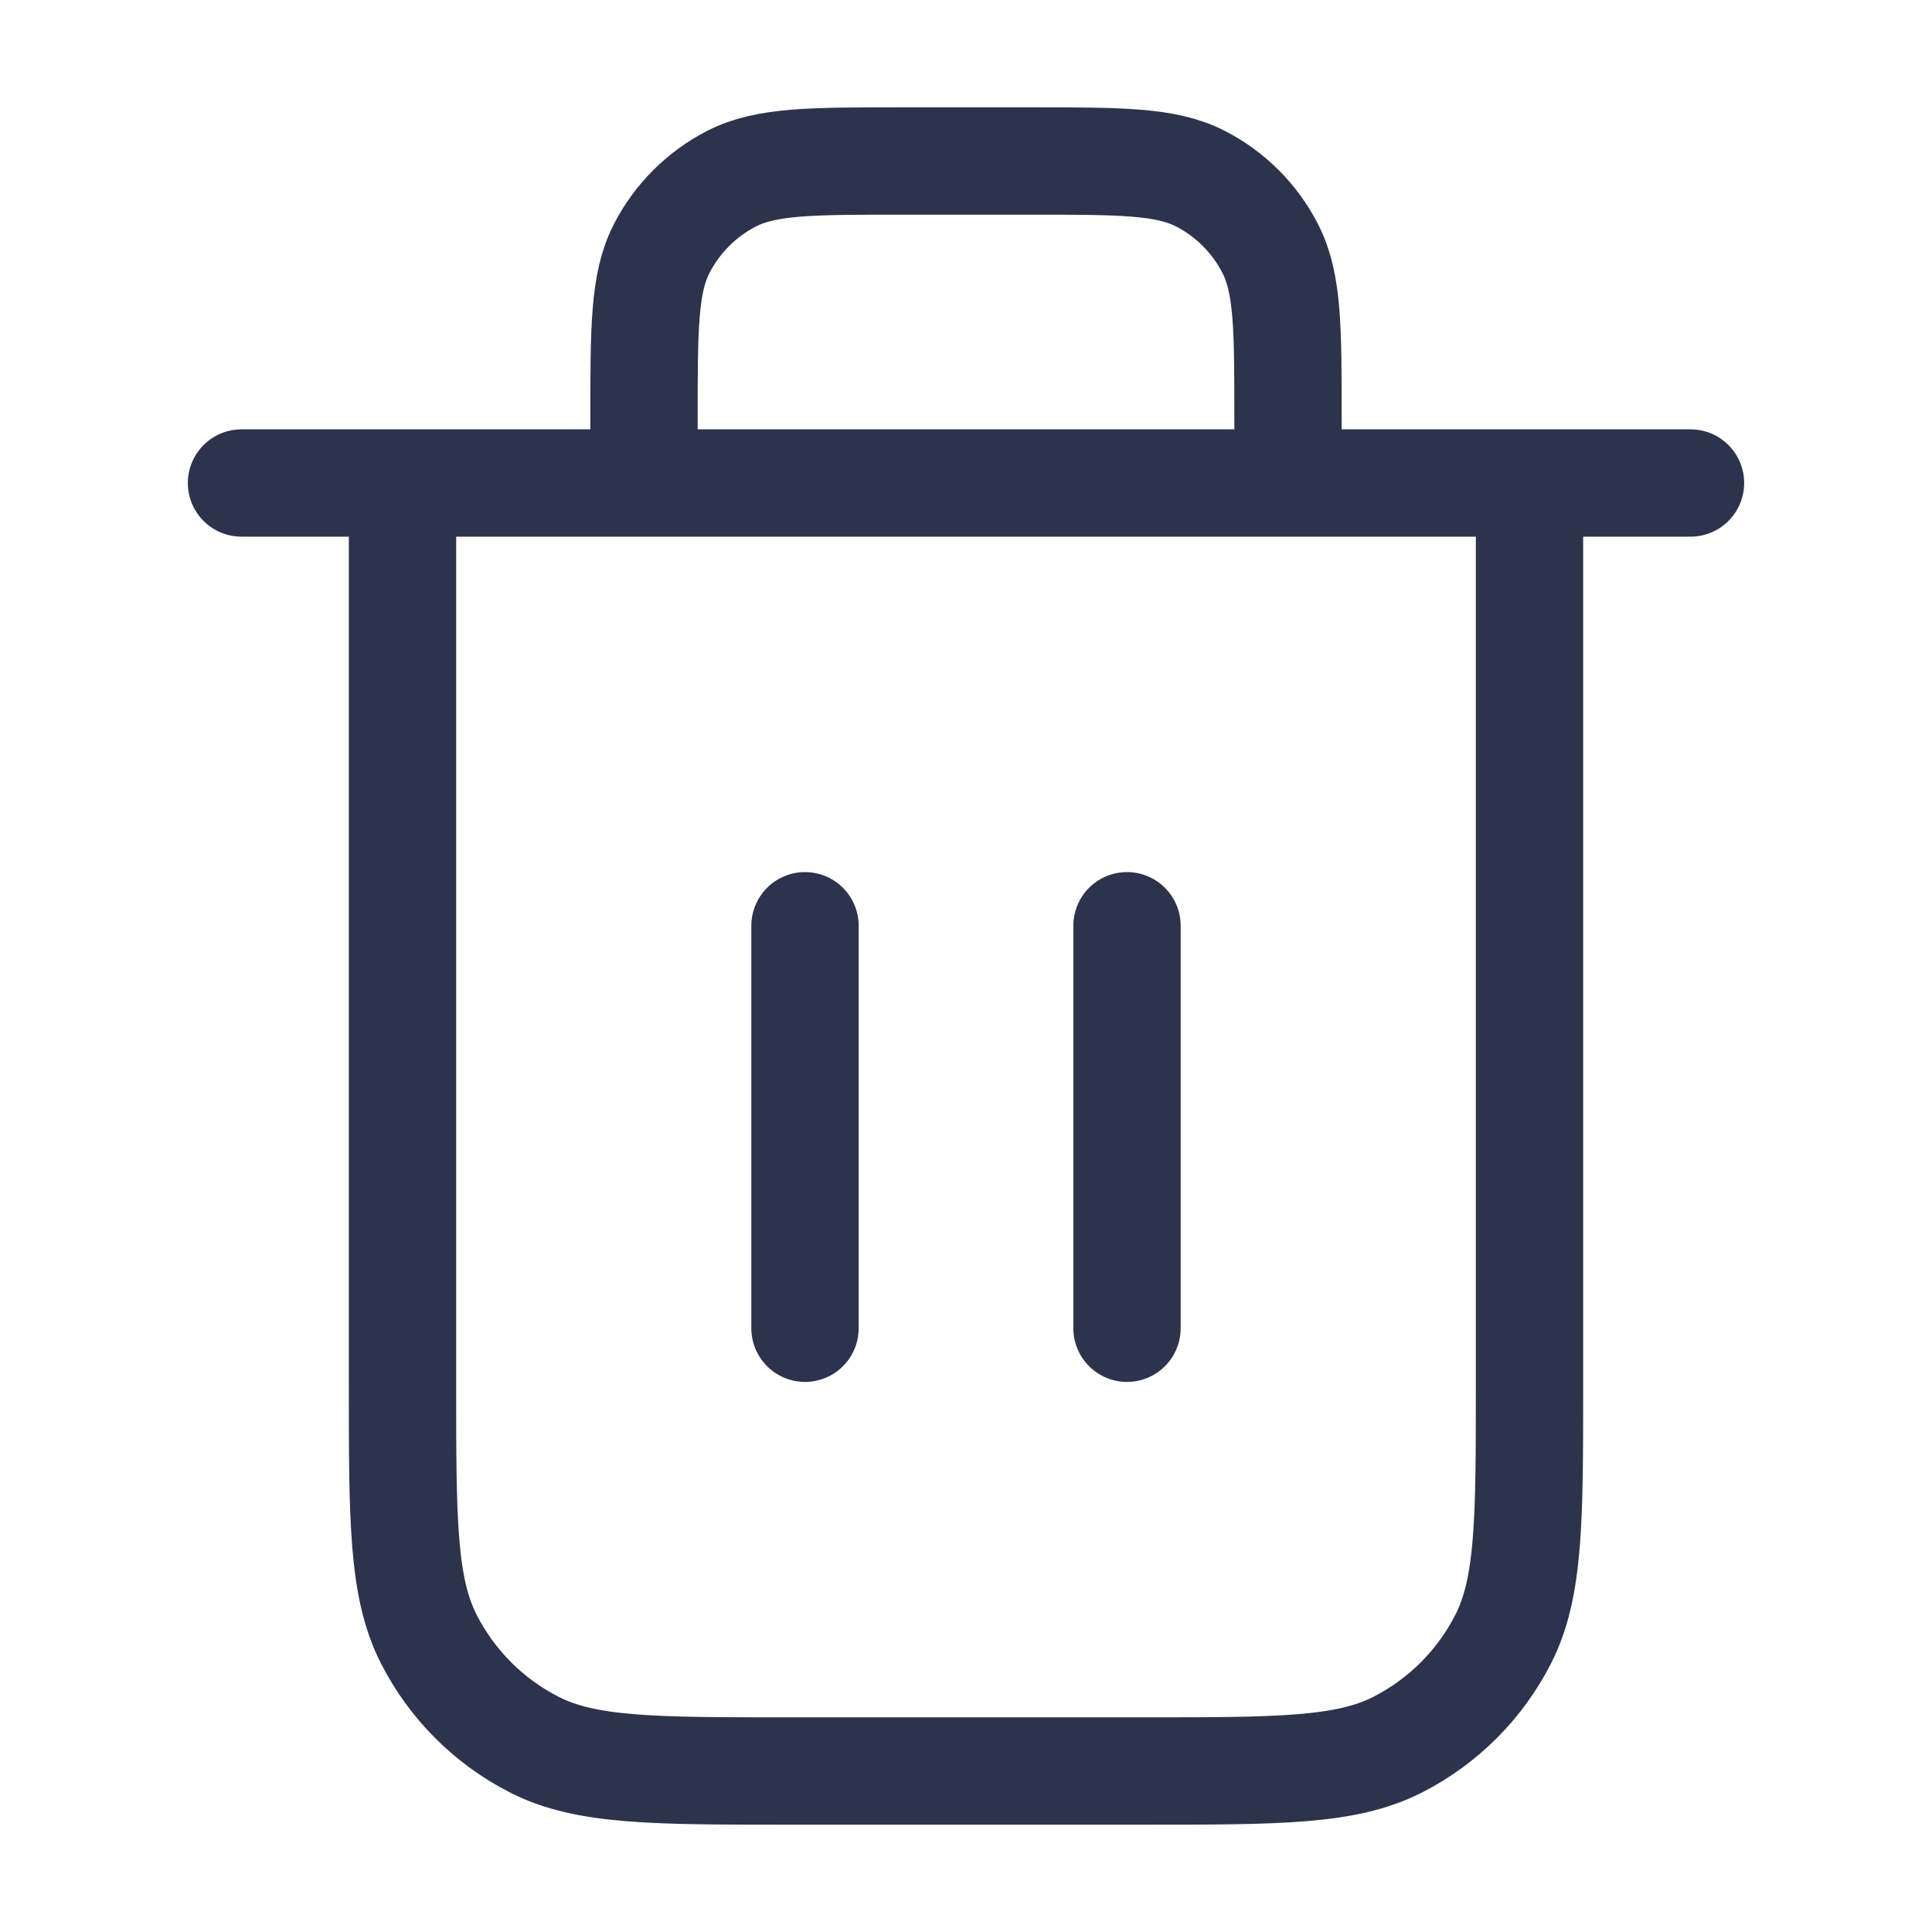
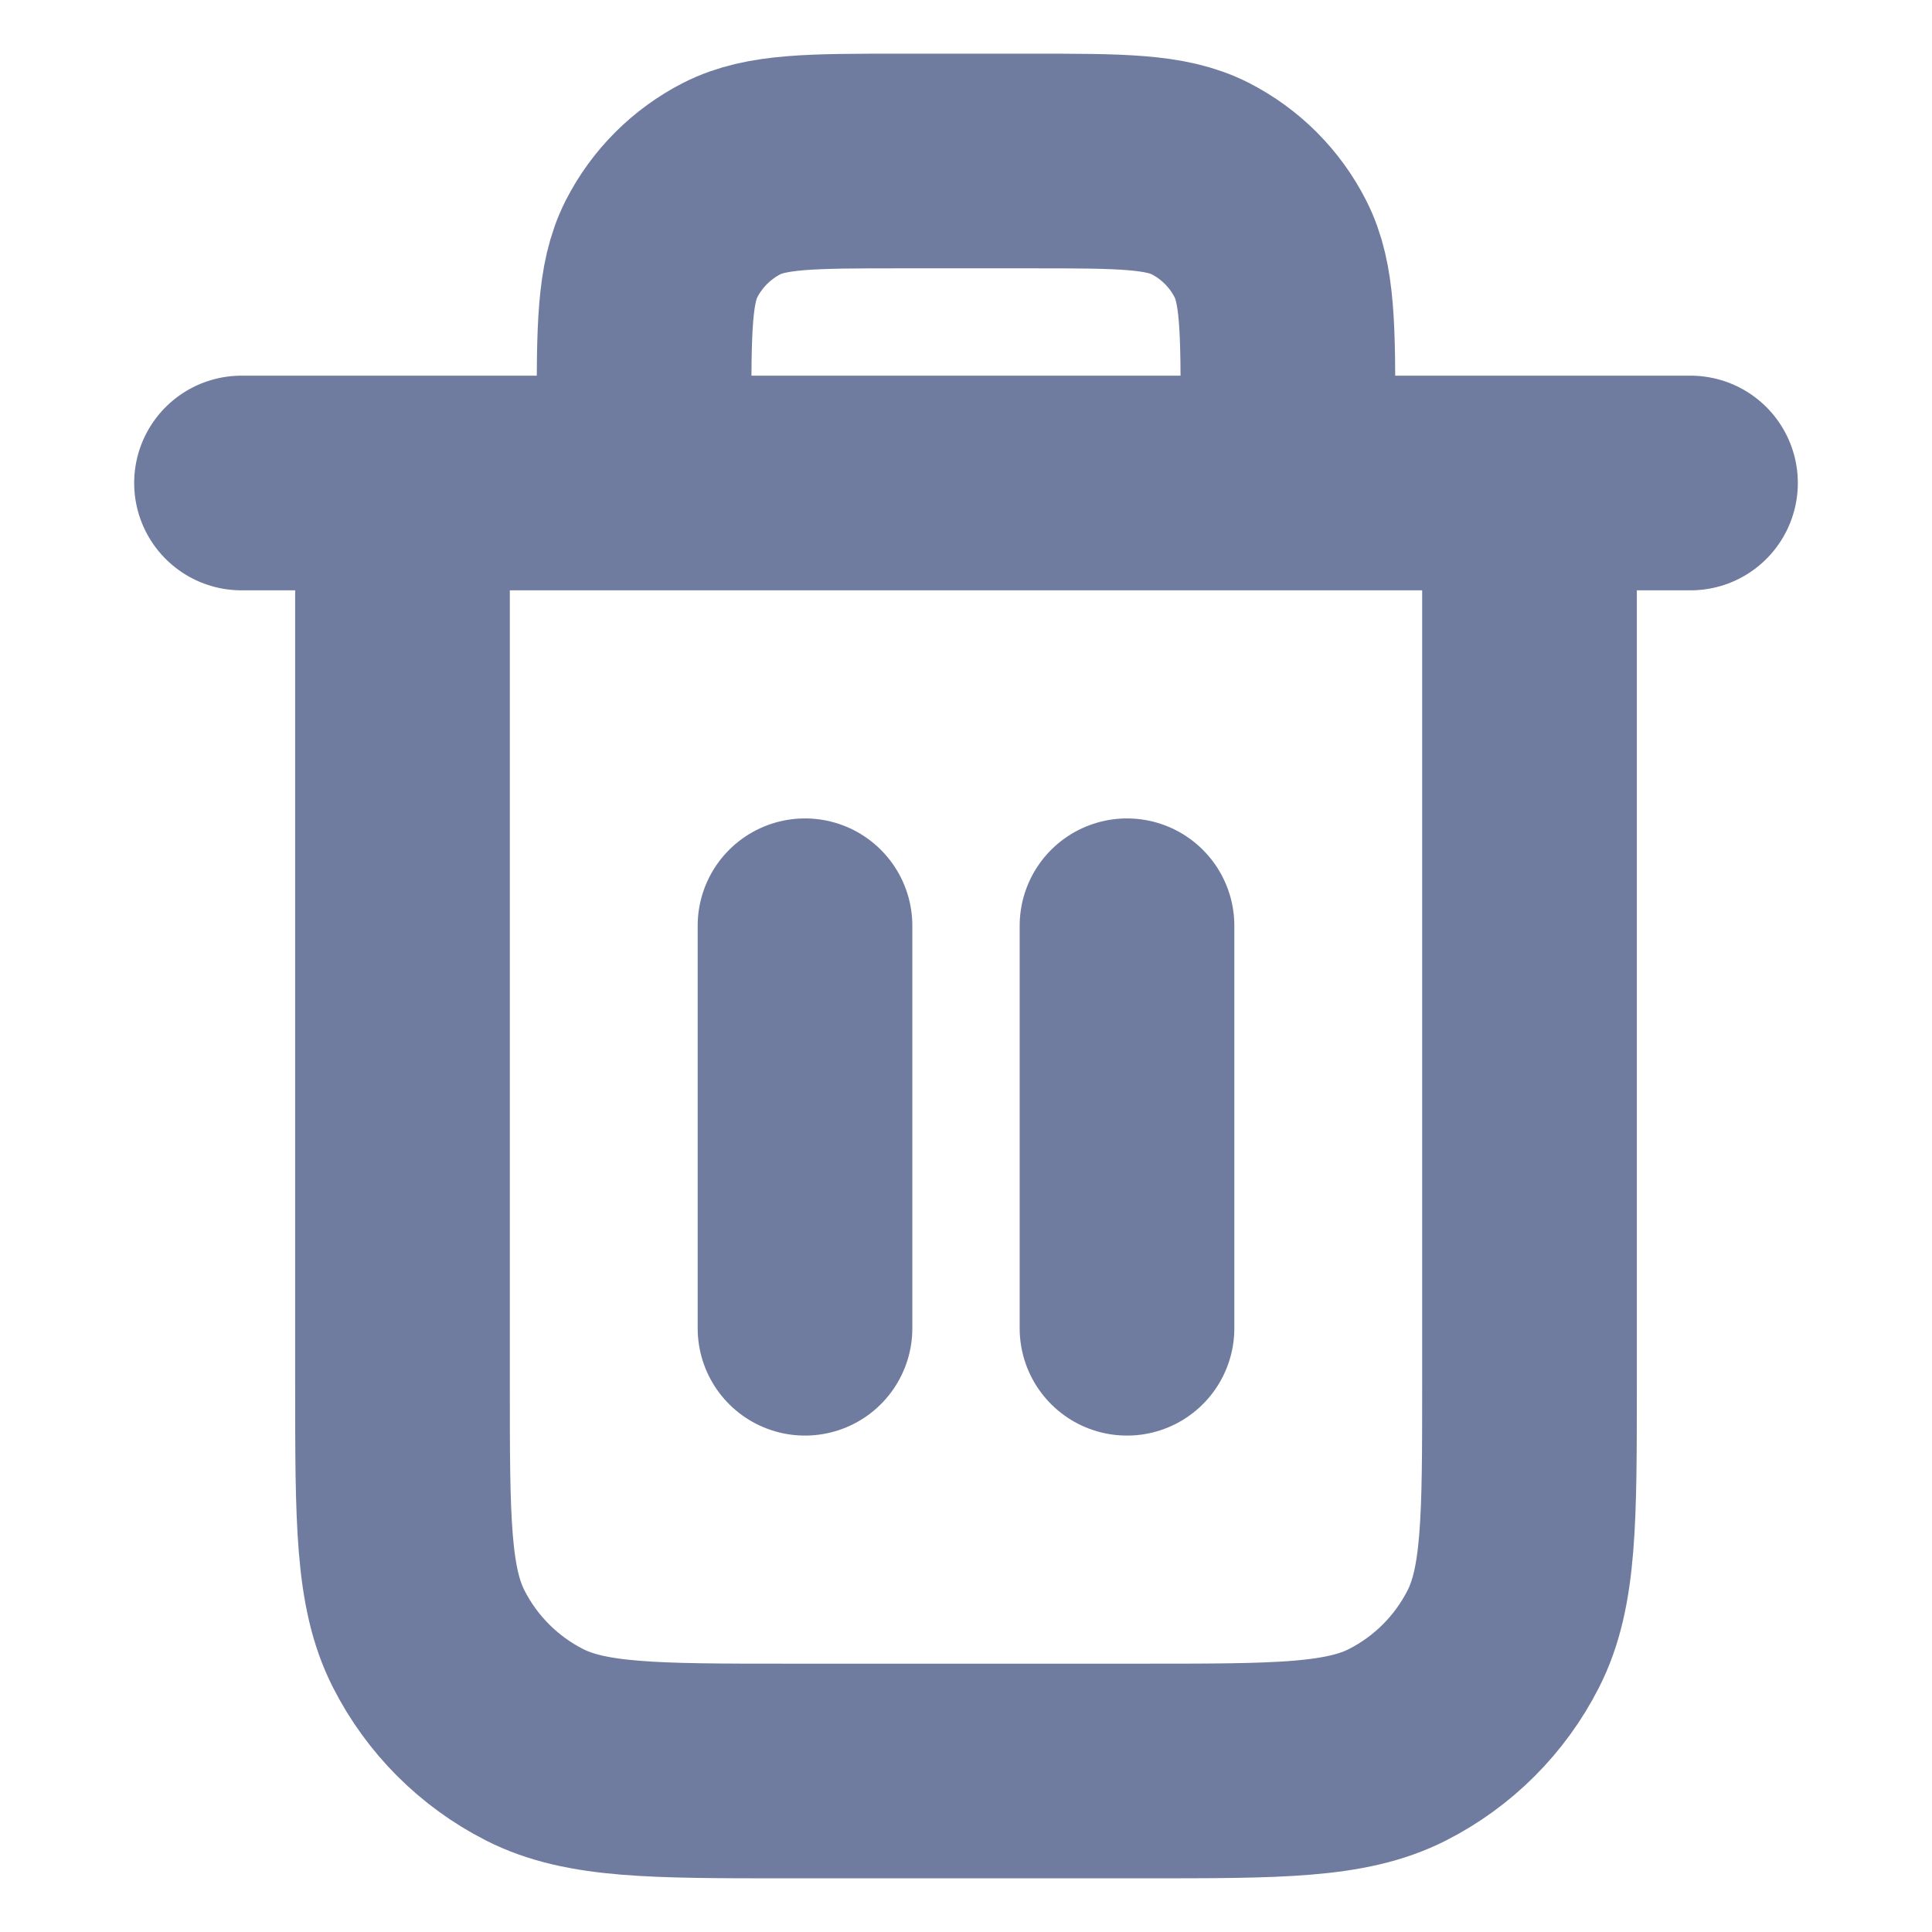
<svg xmlns="http://www.w3.org/2000/svg" width="18" height="18" viewBox="0 0 18 18" fill="none">
-   <path d="M12 4.5V3.9C12 3.06 12 2.64 11.836 2.319C11.693 2.037 11.463 1.807 11.181 1.663C10.86 1.5 10.44 1.5 9.6 1.5H8.4C7.56 1.5 7.14 1.5 6.819 1.663C6.537 1.807 6.307 2.037 6.163 2.319C6 2.64 6 3.06 6 3.9V4.5M7.5 8.625V12.375M10.5 8.625V12.375M2.25 4.5H15.75M14.25 4.5V12.9C14.25 14.16 14.25 14.79 14.005 15.271C13.789 15.695 13.445 16.039 13.021 16.255C12.54 16.5 11.91 16.5 10.65 16.5H7.35C6.09 16.5 5.46 16.5 4.979 16.255C4.555 16.039 4.211 15.695 3.995 15.271C3.75 14.79 3.75 14.16 3.75 12.9V4.5" stroke="#2D334D" stroke-linecap="round" stroke-linejoin="round" />
+   <path d="M12 4.5V3.9C12 3.06 12 2.64 11.836 2.319C11.693 2.037 11.463 1.807 11.181 1.663C10.86 1.5 10.44 1.5 9.6 1.5H8.4C7.56 1.5 7.14 1.5 6.819 1.663C6.537 1.807 6.307 2.037 6.163 2.319C6 2.64 6 3.06 6 3.9V4.5M7.5 8.625V12.375M10.5 8.625V12.375M2.25 4.5H15.75M14.25 4.5V12.9C14.25 14.16 14.25 14.79 14.005 15.271C13.789 15.695 13.445 16.039 13.021 16.255C12.54 16.5 11.91 16.5 10.65 16.5H7.35C6.09 16.5 5.46 16.5 4.979 16.255C4.555 16.039 4.211 15.695 3.995 15.271C3.75 14.79 3.75 14.16 3.75 12.9V4.5" stroke="#6F7CA0" stroke-width="2" stroke-linecap="round" stroke-linejoin="round" />
</svg>
